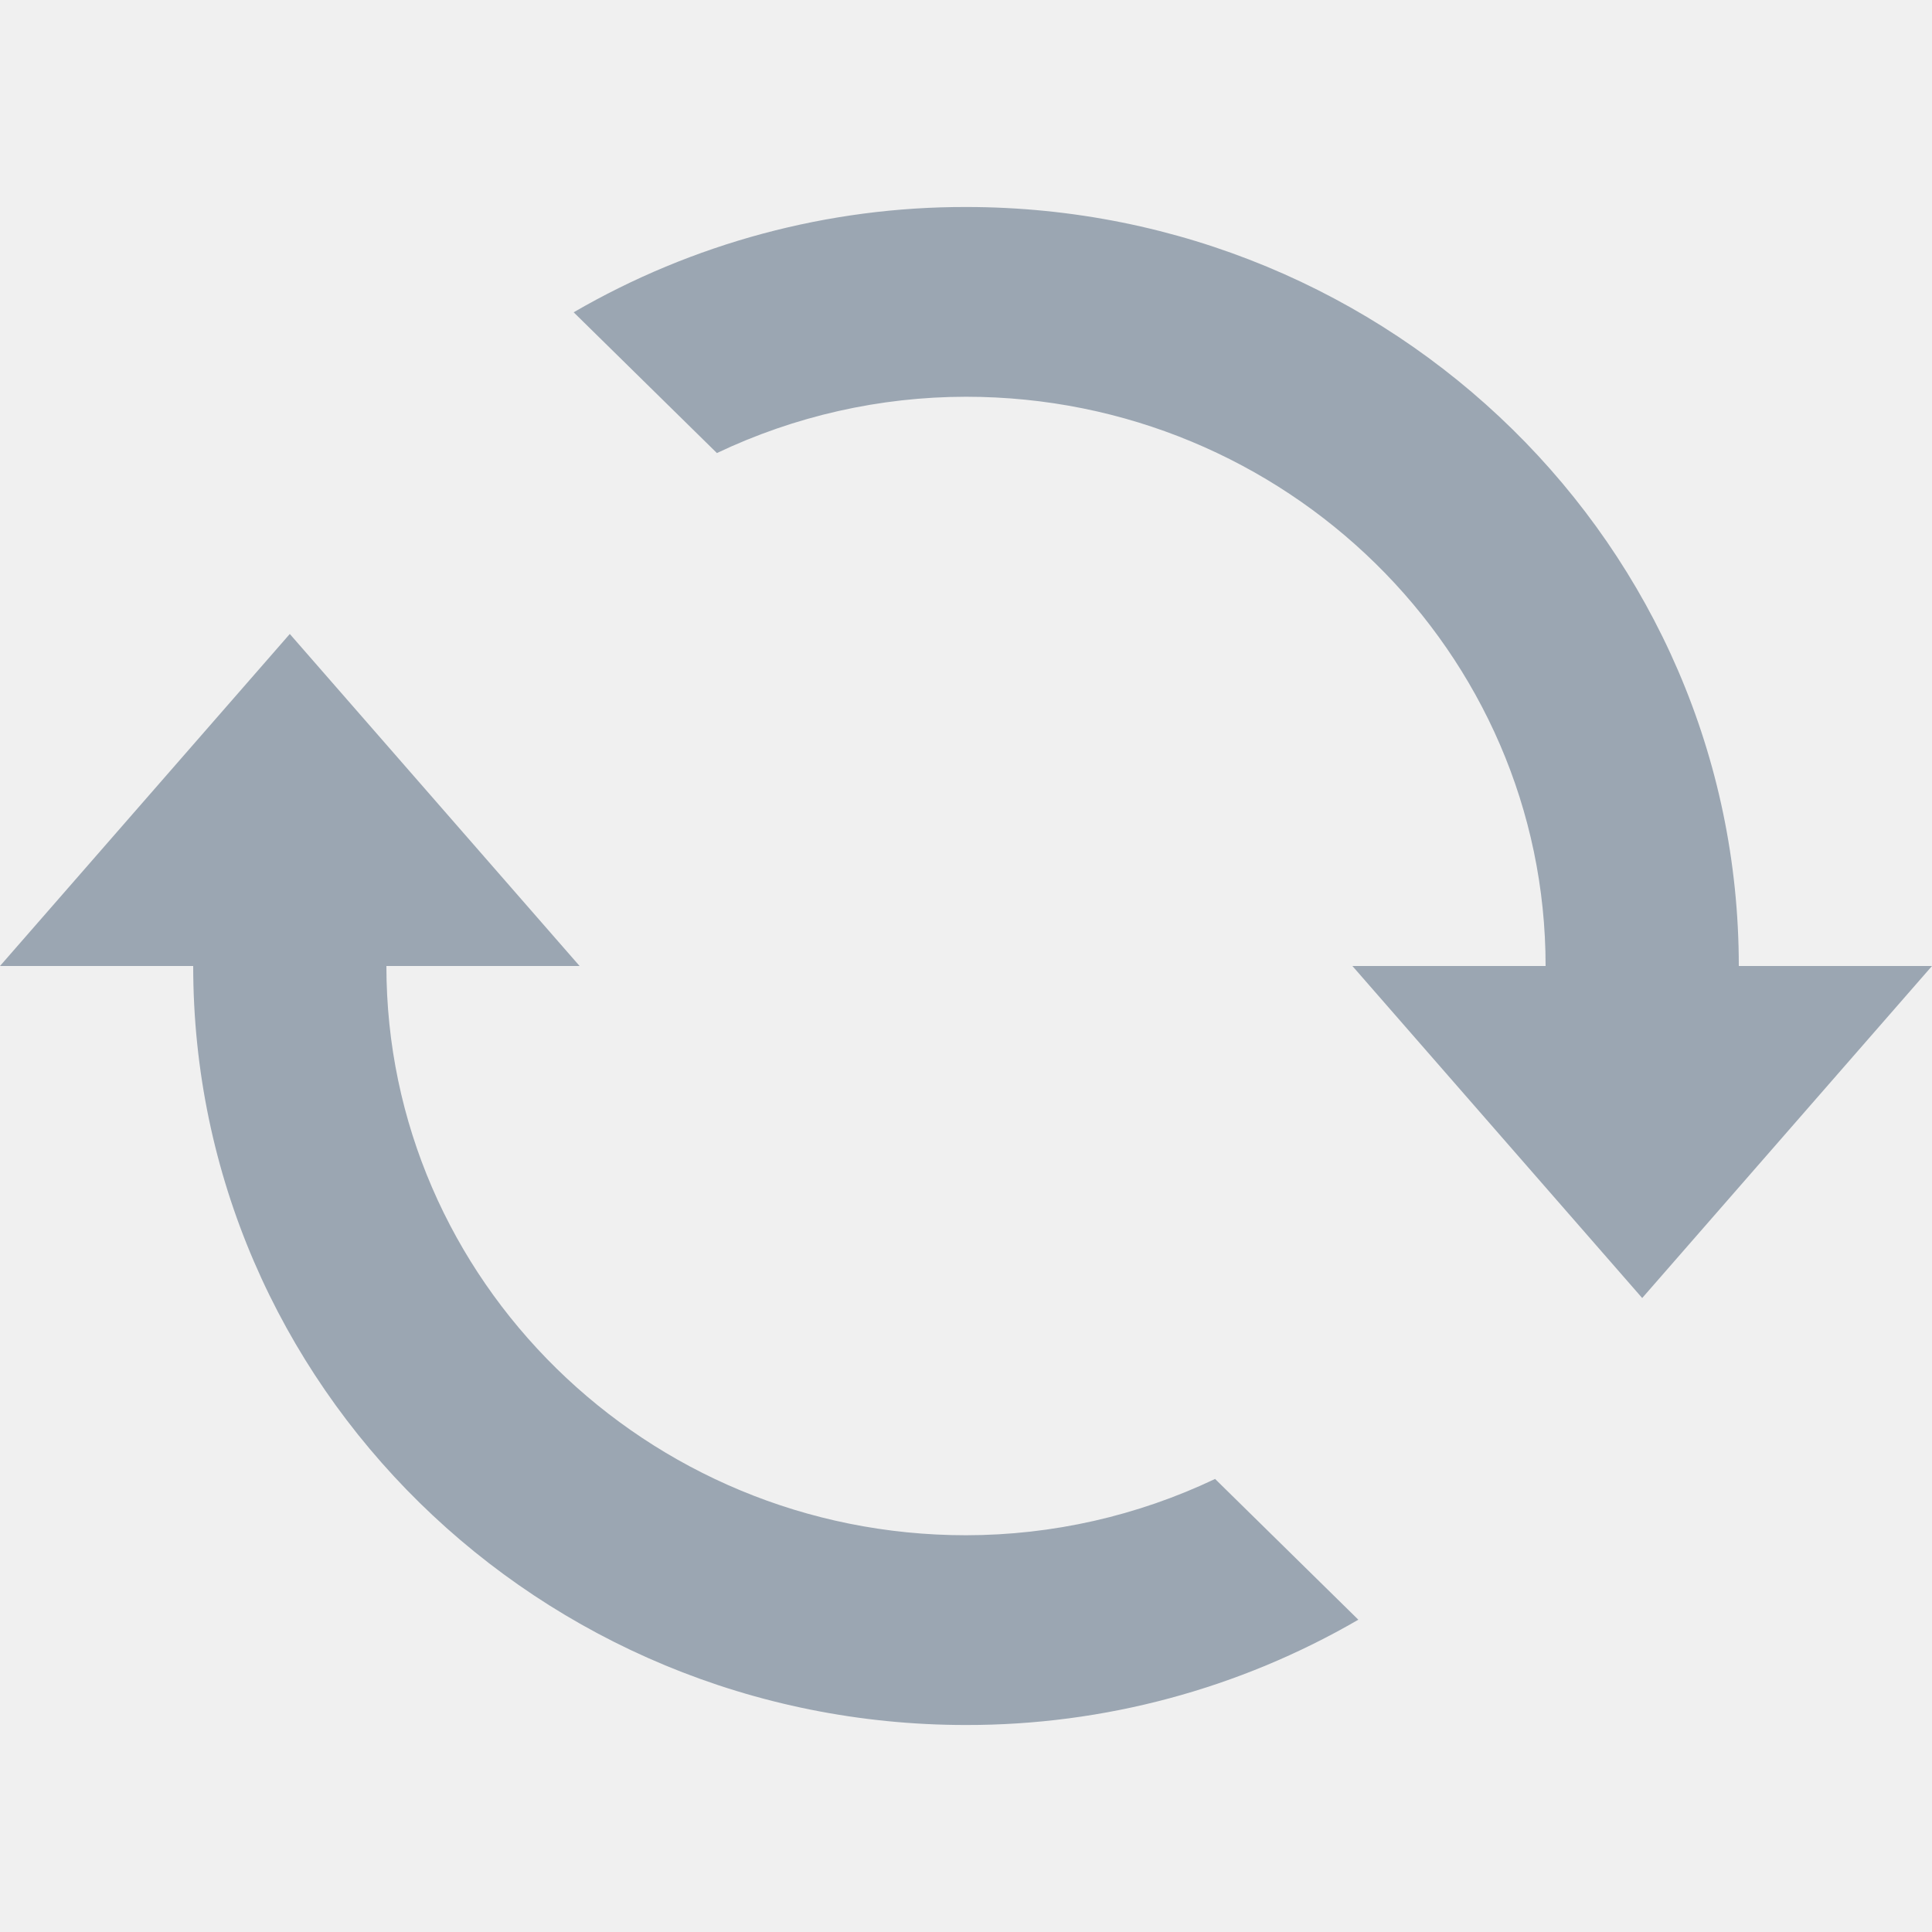
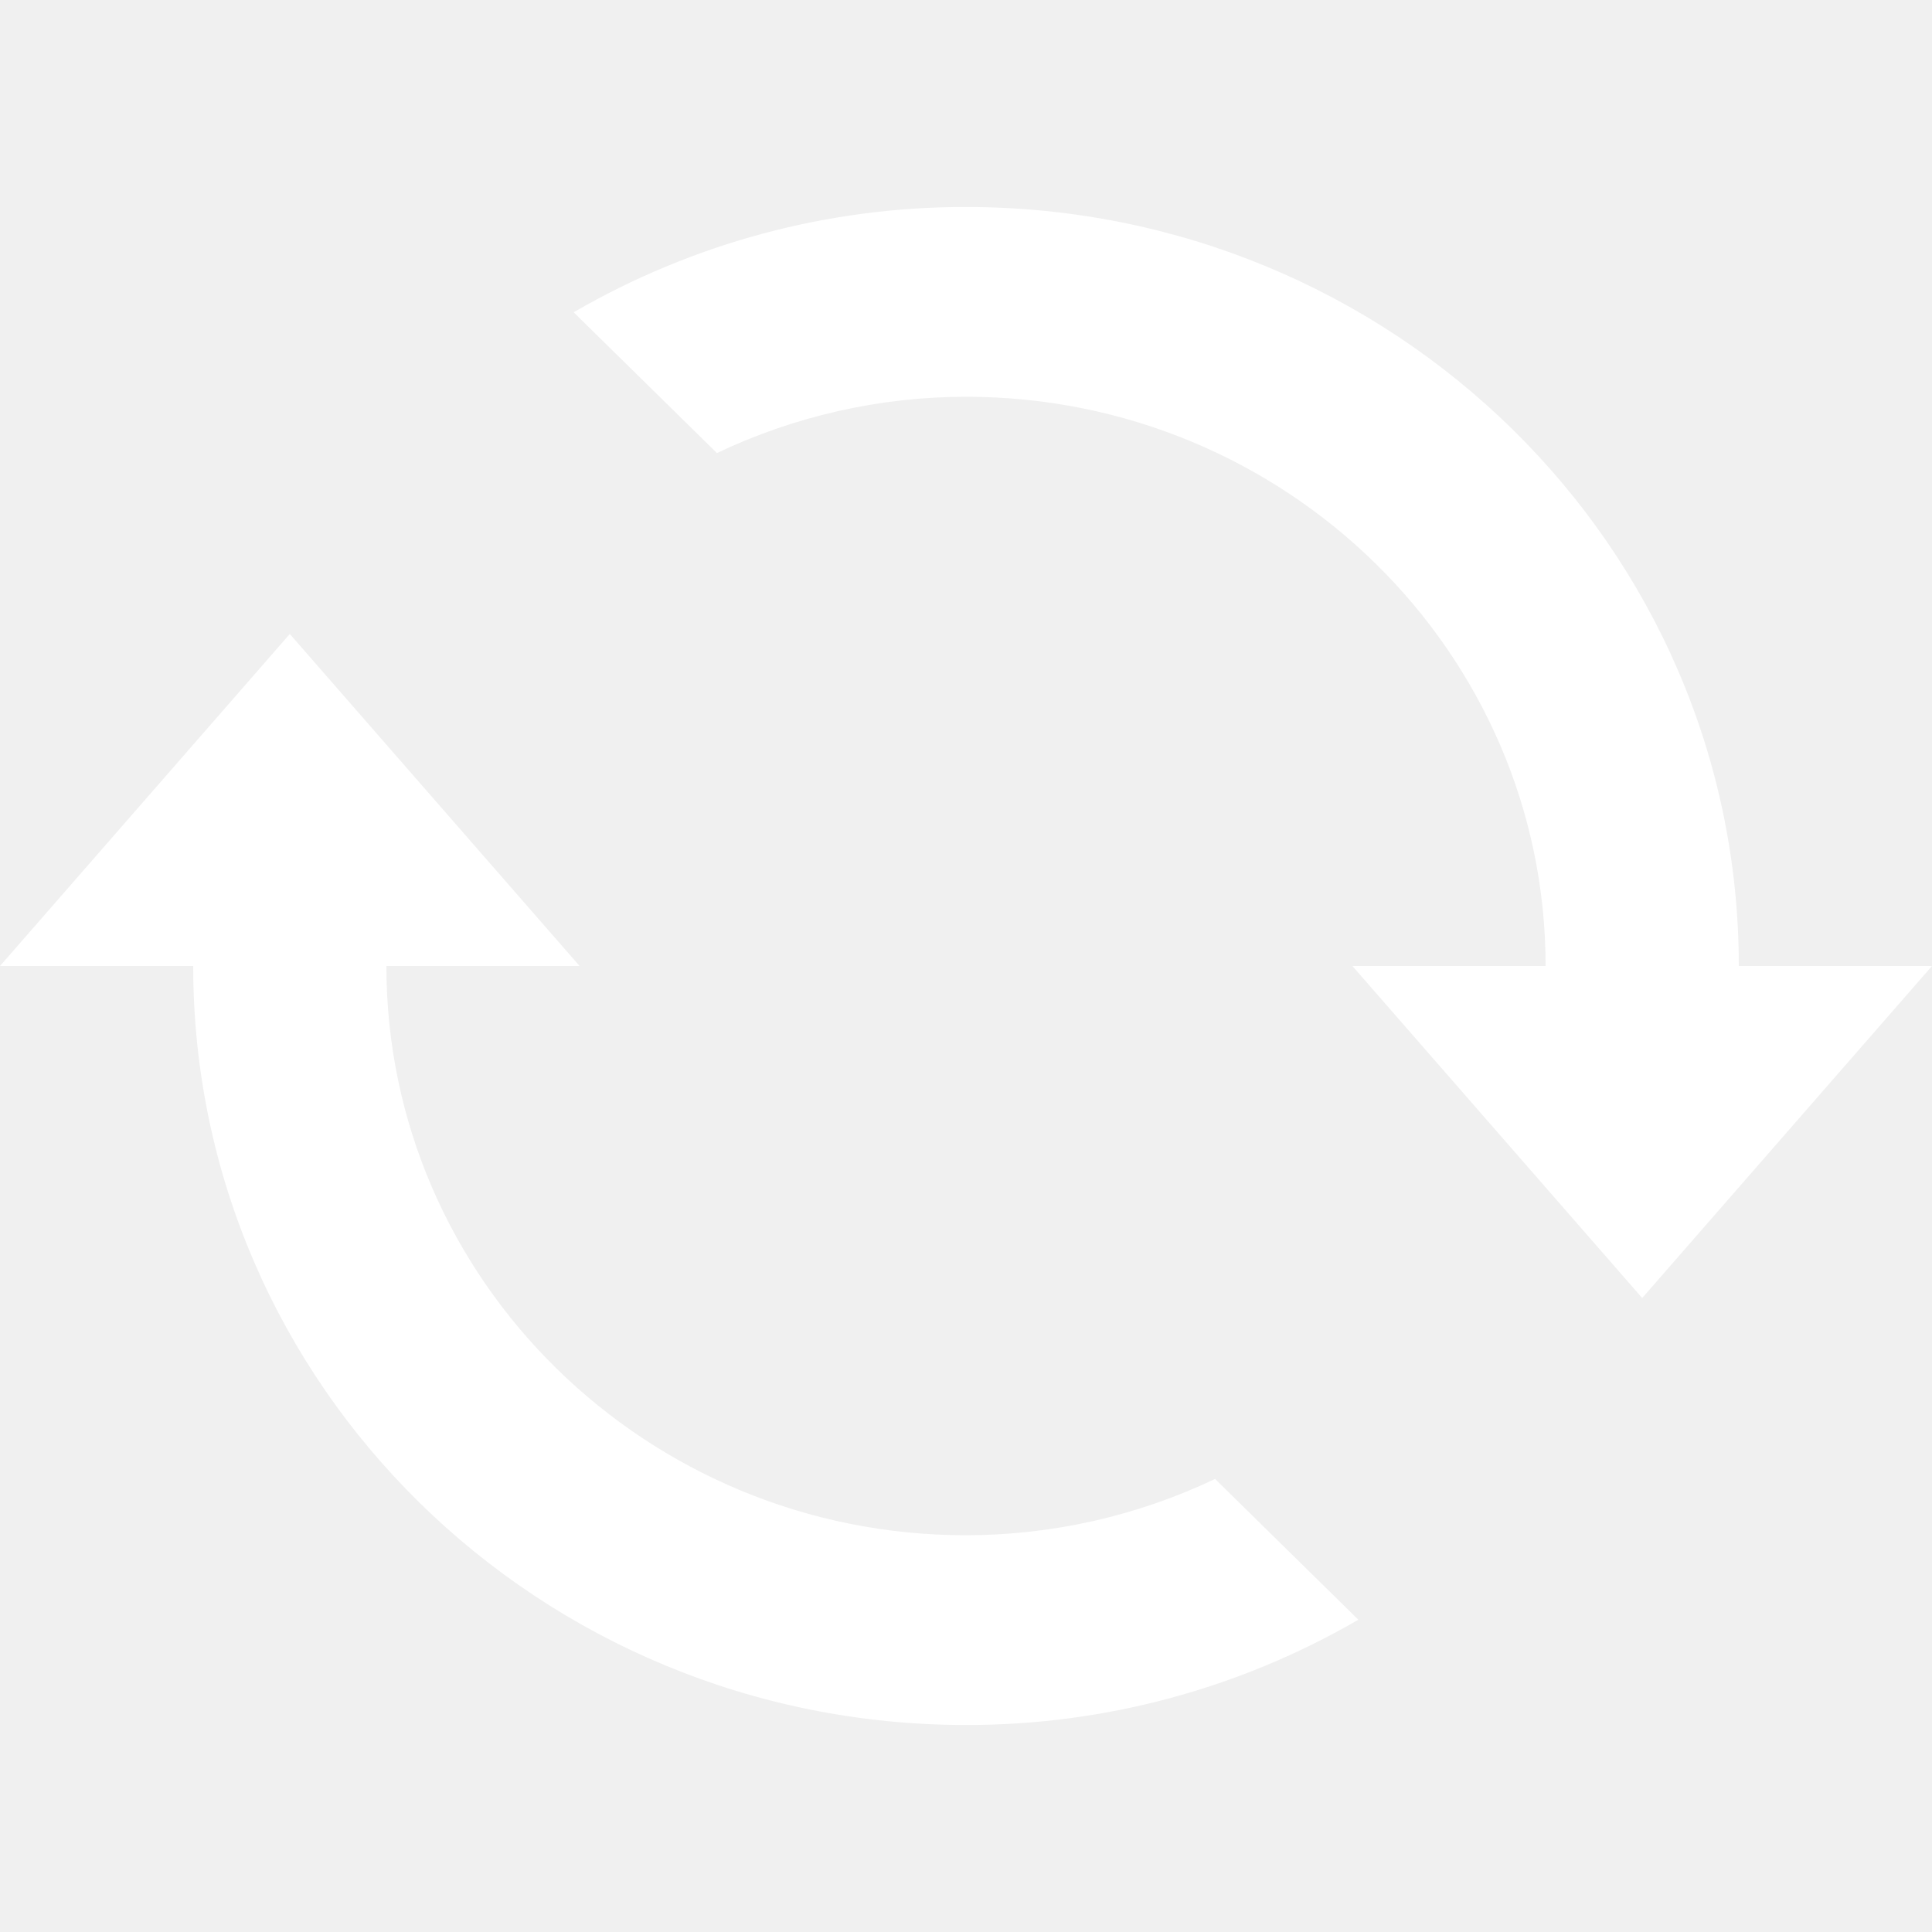
<svg xmlns="http://www.w3.org/2000/svg" width="14" height="14" viewBox="0 0 14 14">
  <g fill="none" fill-rule="nonzero">
    <path fill="none" d="M0 0h14v14H0z" />
-     <path fill="#9BA6B2" d="M5.195 3.283l-1.038-1.02A5.644 5.644 0 0 1 7 1.5c3.093 0 5.6 2.462 5.6 5.5H14l-2.1 2.406L9.8 7h1.4c0-2.275-1.884-4.125-4.2-4.125a4.21 4.21 0 0 0-1.805.408zm3.61 7.434l1.038 1.02A5.645 5.645 0 0 1 7 12.5c-3.093 0-5.6-2.462-5.6-5.5H0l2.1-2.406L4.2 7H2.8c0 2.275 1.884 4.125 4.2 4.125a4.21 4.21 0 0 0 1.805-.408z" />
+     <path fill="#fff" d="M5.195 3.283l-1.038-1.02A5.644 5.644 0 0 1 7 1.5c3.093 0 5.6 2.462 5.6 5.5H14l-2.1 2.406L9.8 7h1.4c0-2.275-1.884-4.125-4.2-4.125a4.21 4.21 0 0 0-1.805.408zm3.61 7.434l1.038 1.02A5.645 5.645 0 0 1 7 12.5c-3.093 0-5.6-2.462-5.6-5.5H0l2.1-2.406L4.2 7H2.8c0 2.275 1.884 4.125 4.2 4.125a4.21 4.21 0 0 0 1.805-.408z" />
  </g>
</svg>
